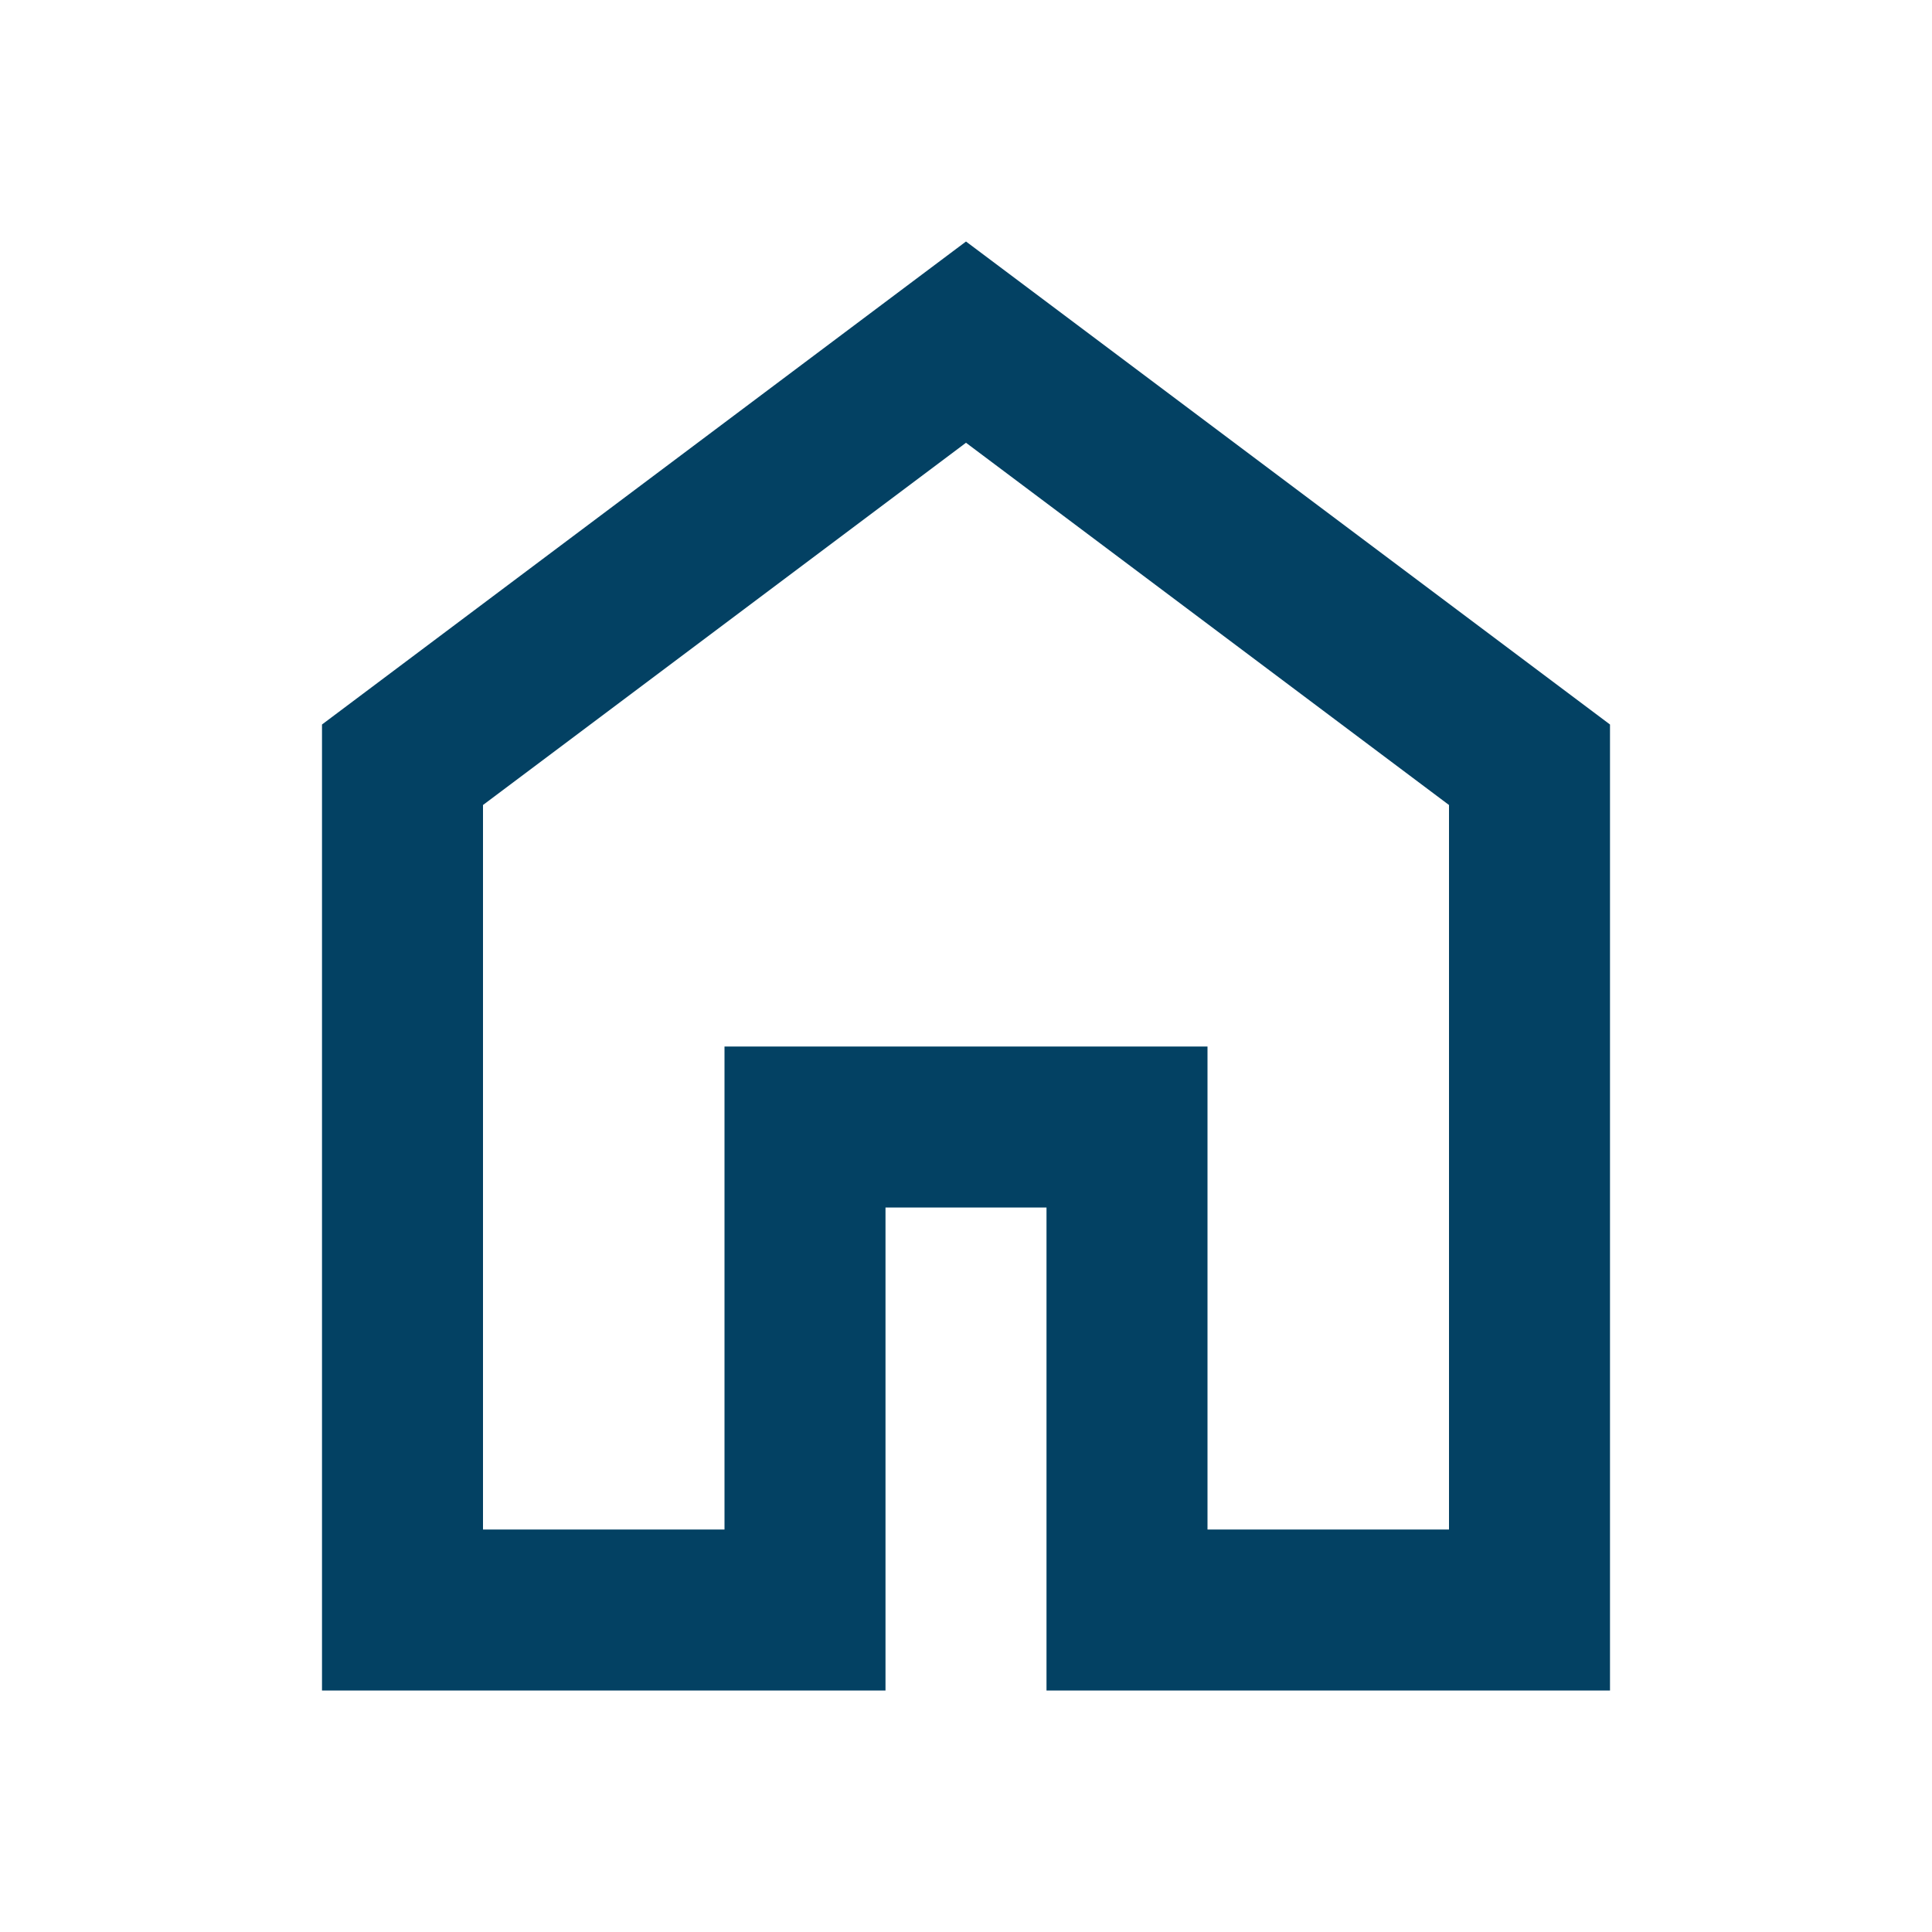
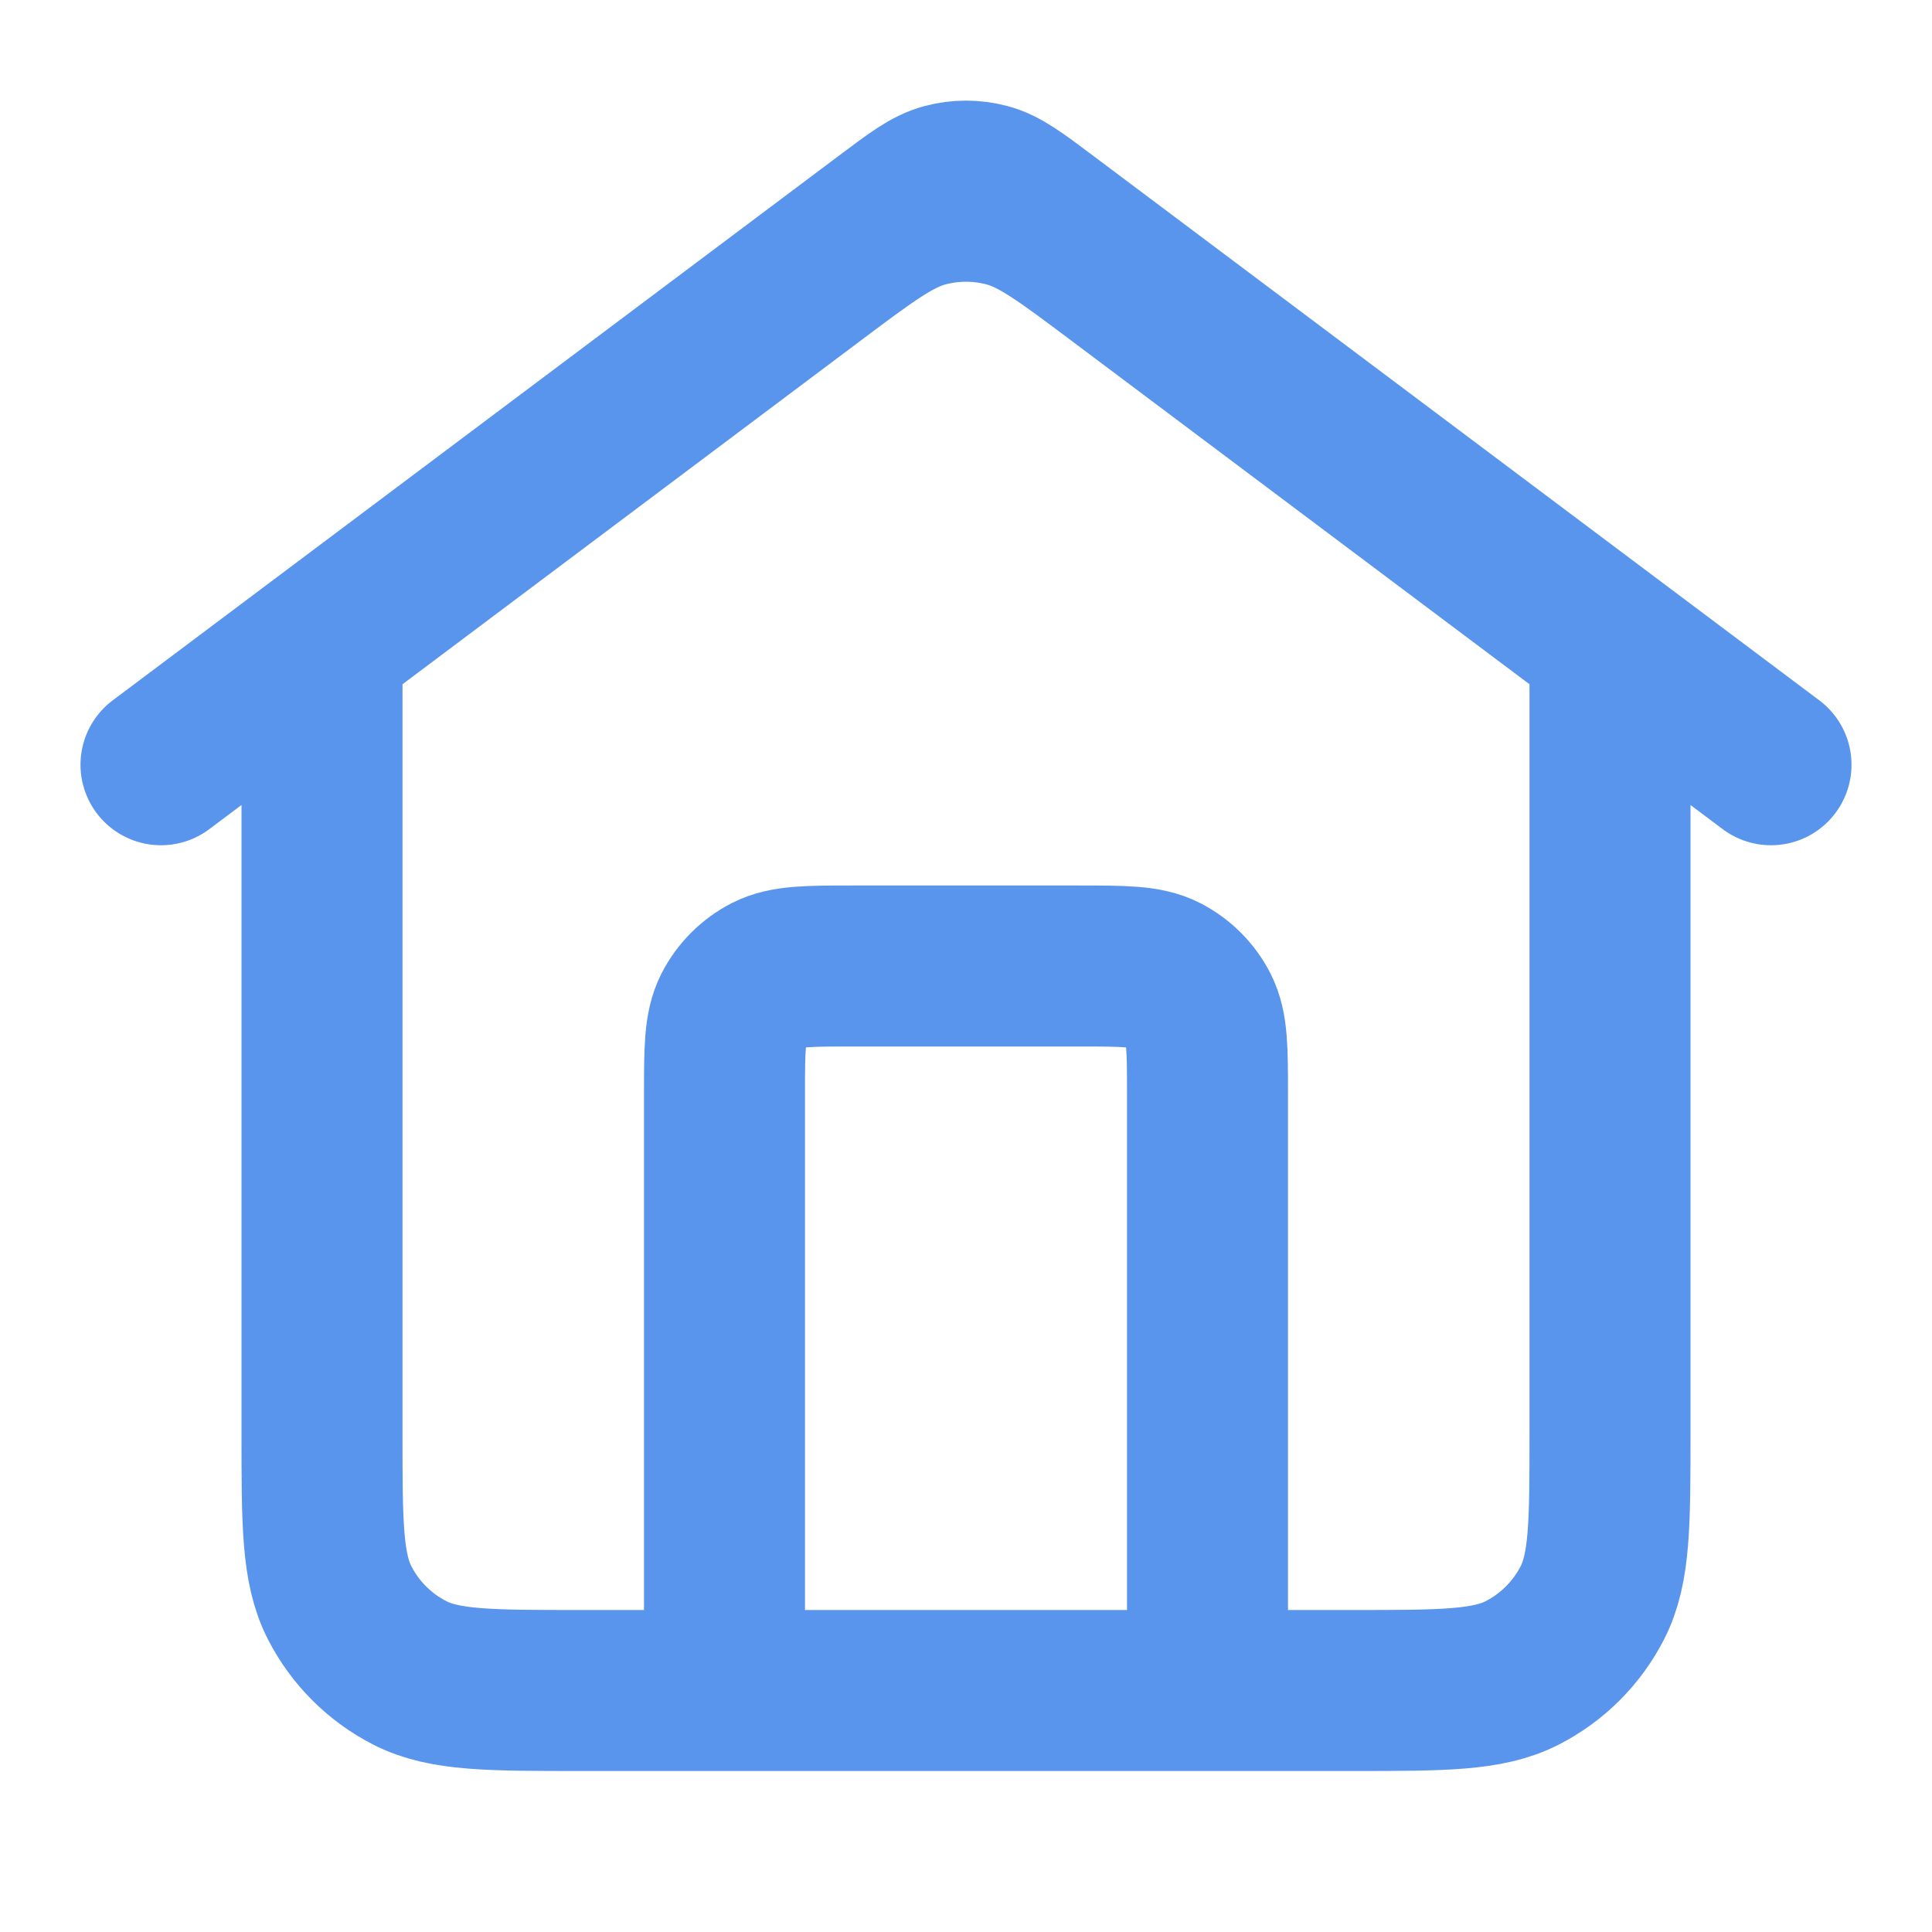
- <svg xmlns="http://www.w3.org/2000/svg" height="24px" viewBox="0 -960 960 960" width="24px" fill="#034163">
-   <path d="M240-200h120v-240h240v240h120v-360L480-740 240-560v360Zm-80 80v-480l320-240 320 240v480H520v-240h-80v240H160Zm320-350Z" />
+ <svg xmlns="http://www.w3.org/2000/svg" width="800px" height="800px" viewBox="0 0 24 24" fill="none">
+   <path d="M9 21V13.6C9 13.04 9 12.76 9.109 12.546C9.205 12.358 9.358 12.205 9.546 12.109C9.76 12 10.04 12 10.6 12H13.4C13.96 12 14.24 12 14.454 12.109C14.642 12.205 14.795 12.358 14.891 12.546C15 12.76 15 13.04 15 13.6V21M2 9.5L11.04 2.72C11.384 2.462 11.556 2.333 11.745 2.283C11.912 2.239 12.088 2.239 12.255 2.283C12.444 2.333 12.616 2.462 12.96 2.72L22 9.5M4 8V17.8C4 18.92 4 19.48 4.218 19.908C4.41 20.284 4.716 20.59 5.092 20.782C5.52 21 6.08 21 7.2 21H16.8C17.92 21 18.48 21 18.908 20.782C19.284 20.59 19.59 20.284 19.782 19.908C20 19.48 20 18.92 20 17.8V8L13.92 3.44C13.232 2.924 12.887 2.665 12.509 2.566C12.175 2.478 11.825 2.478 11.491 2.566C11.113 2.665 10.768 2.924 10.08 3.44L4 8Z" stroke="#5995ED" stroke-width="2" stroke-linecap="round" stroke-linejoin="round" />
</svg>
